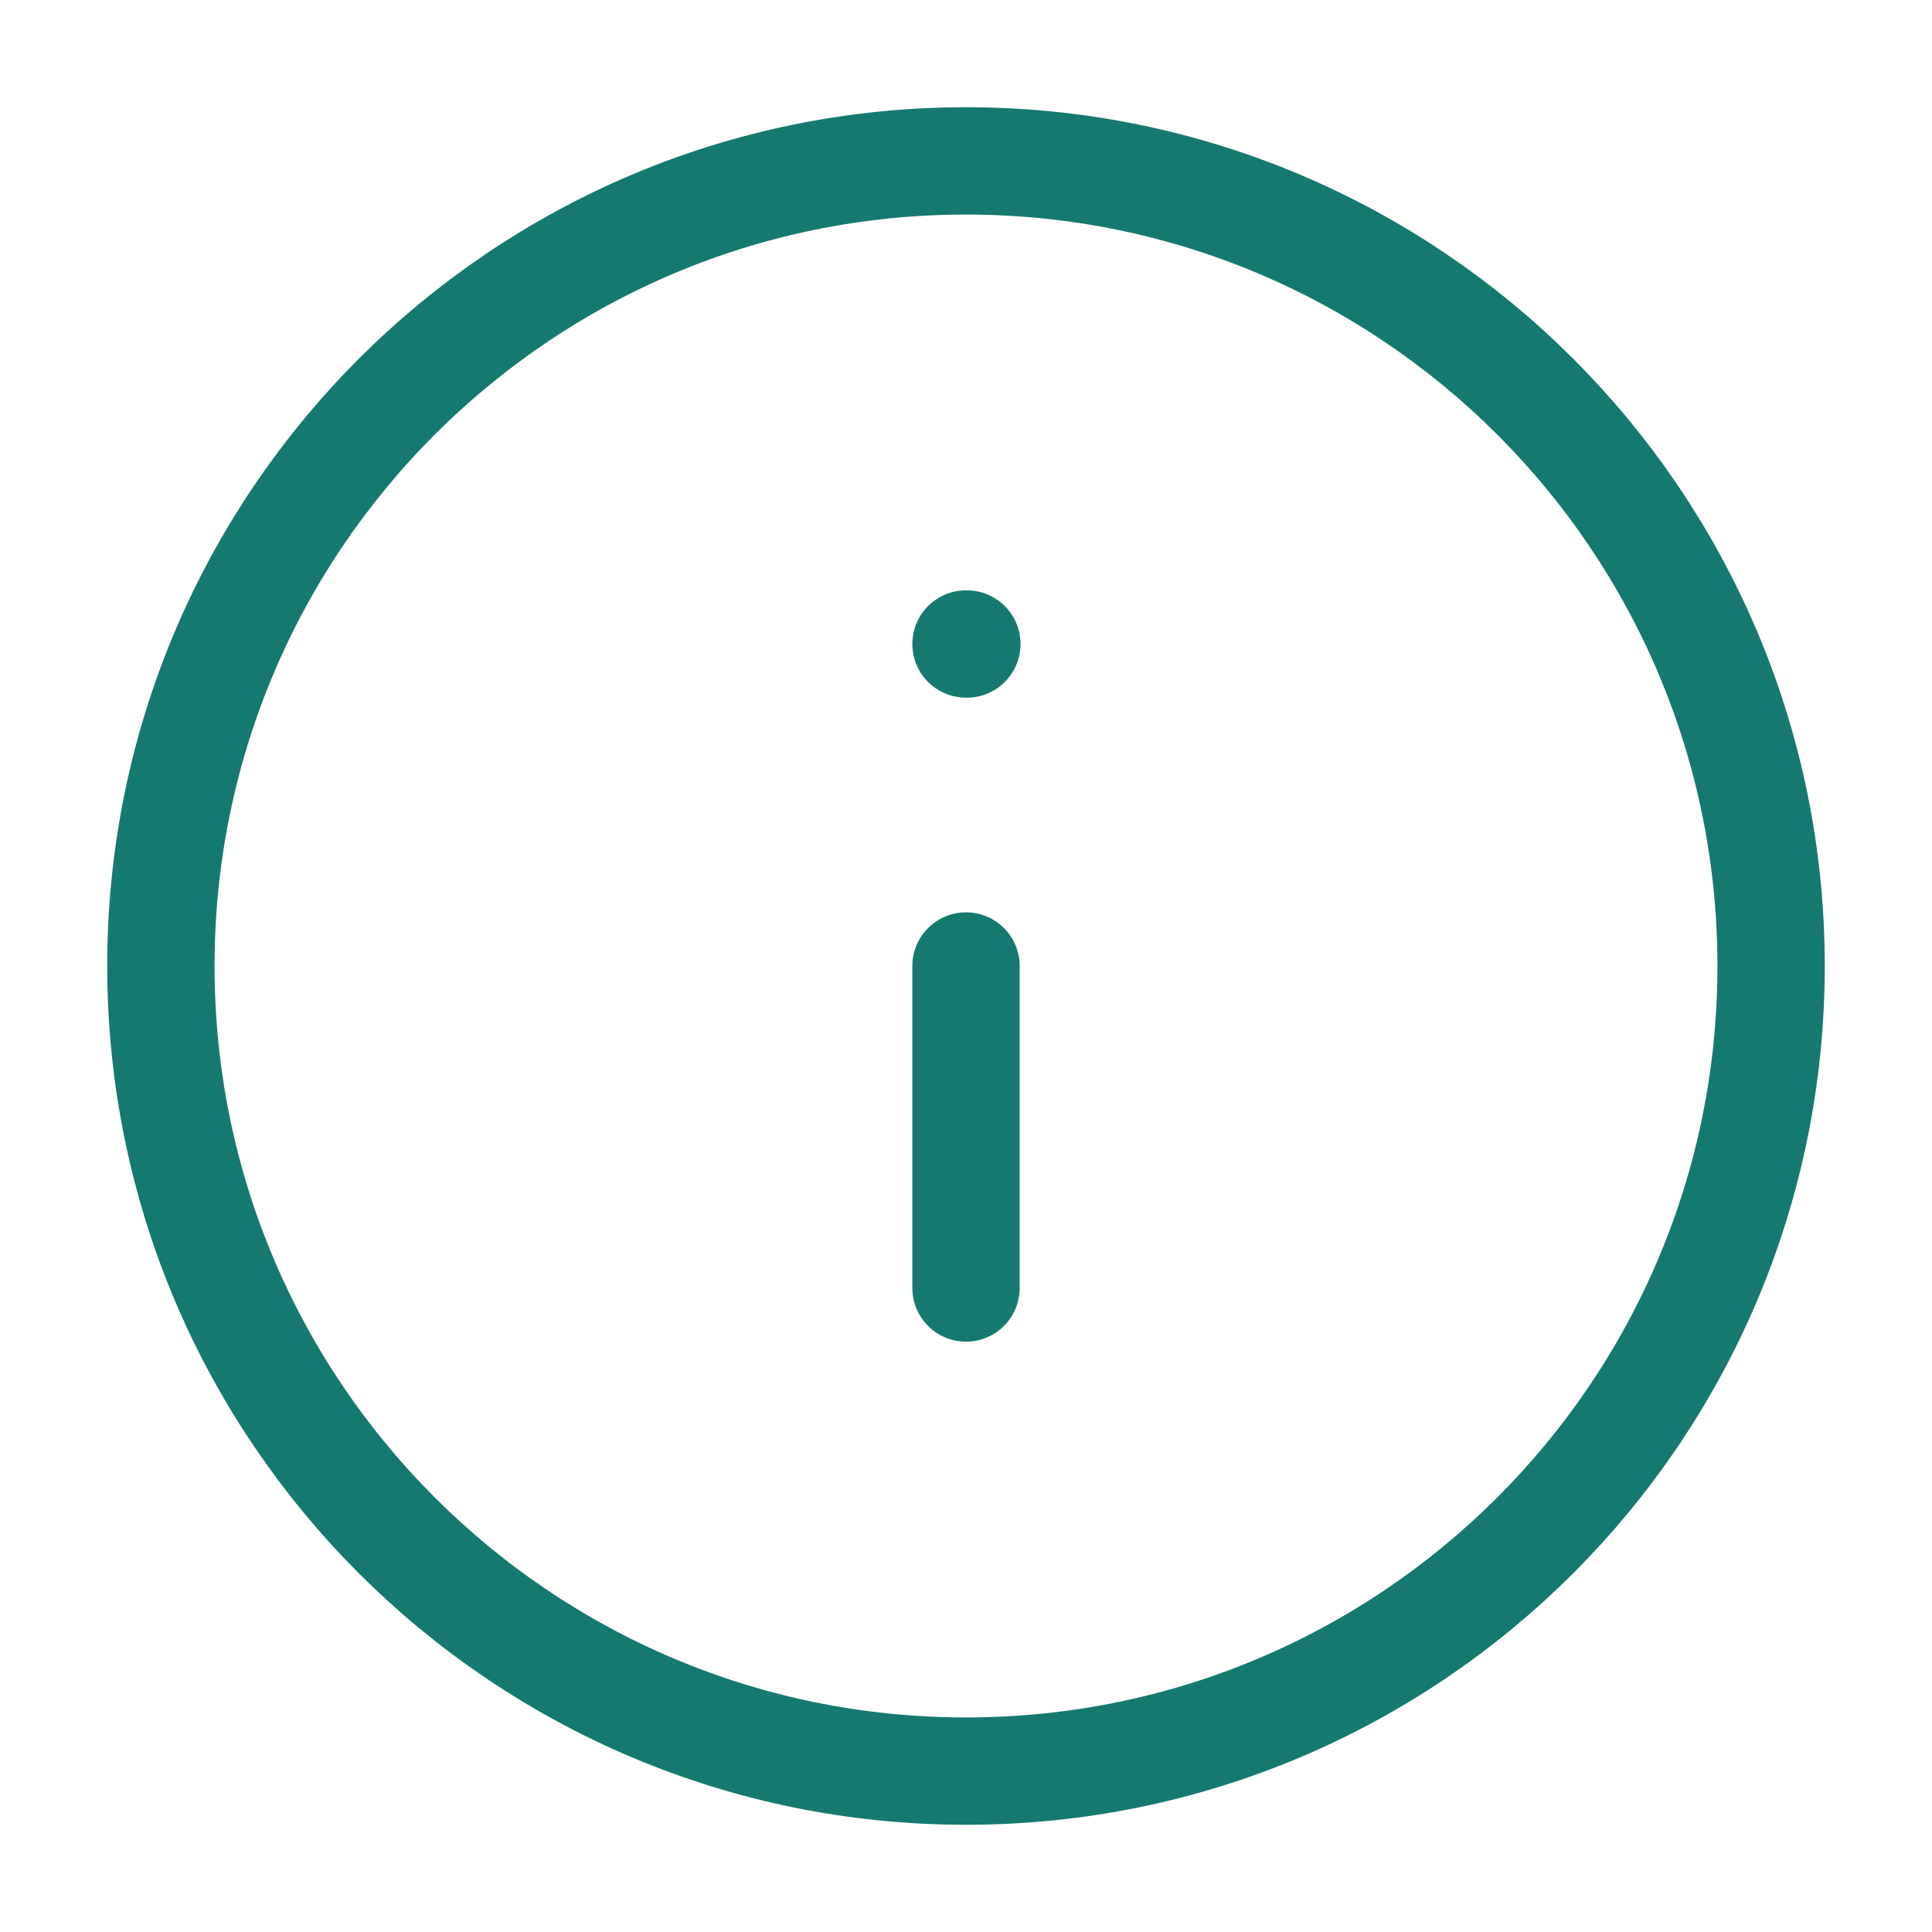
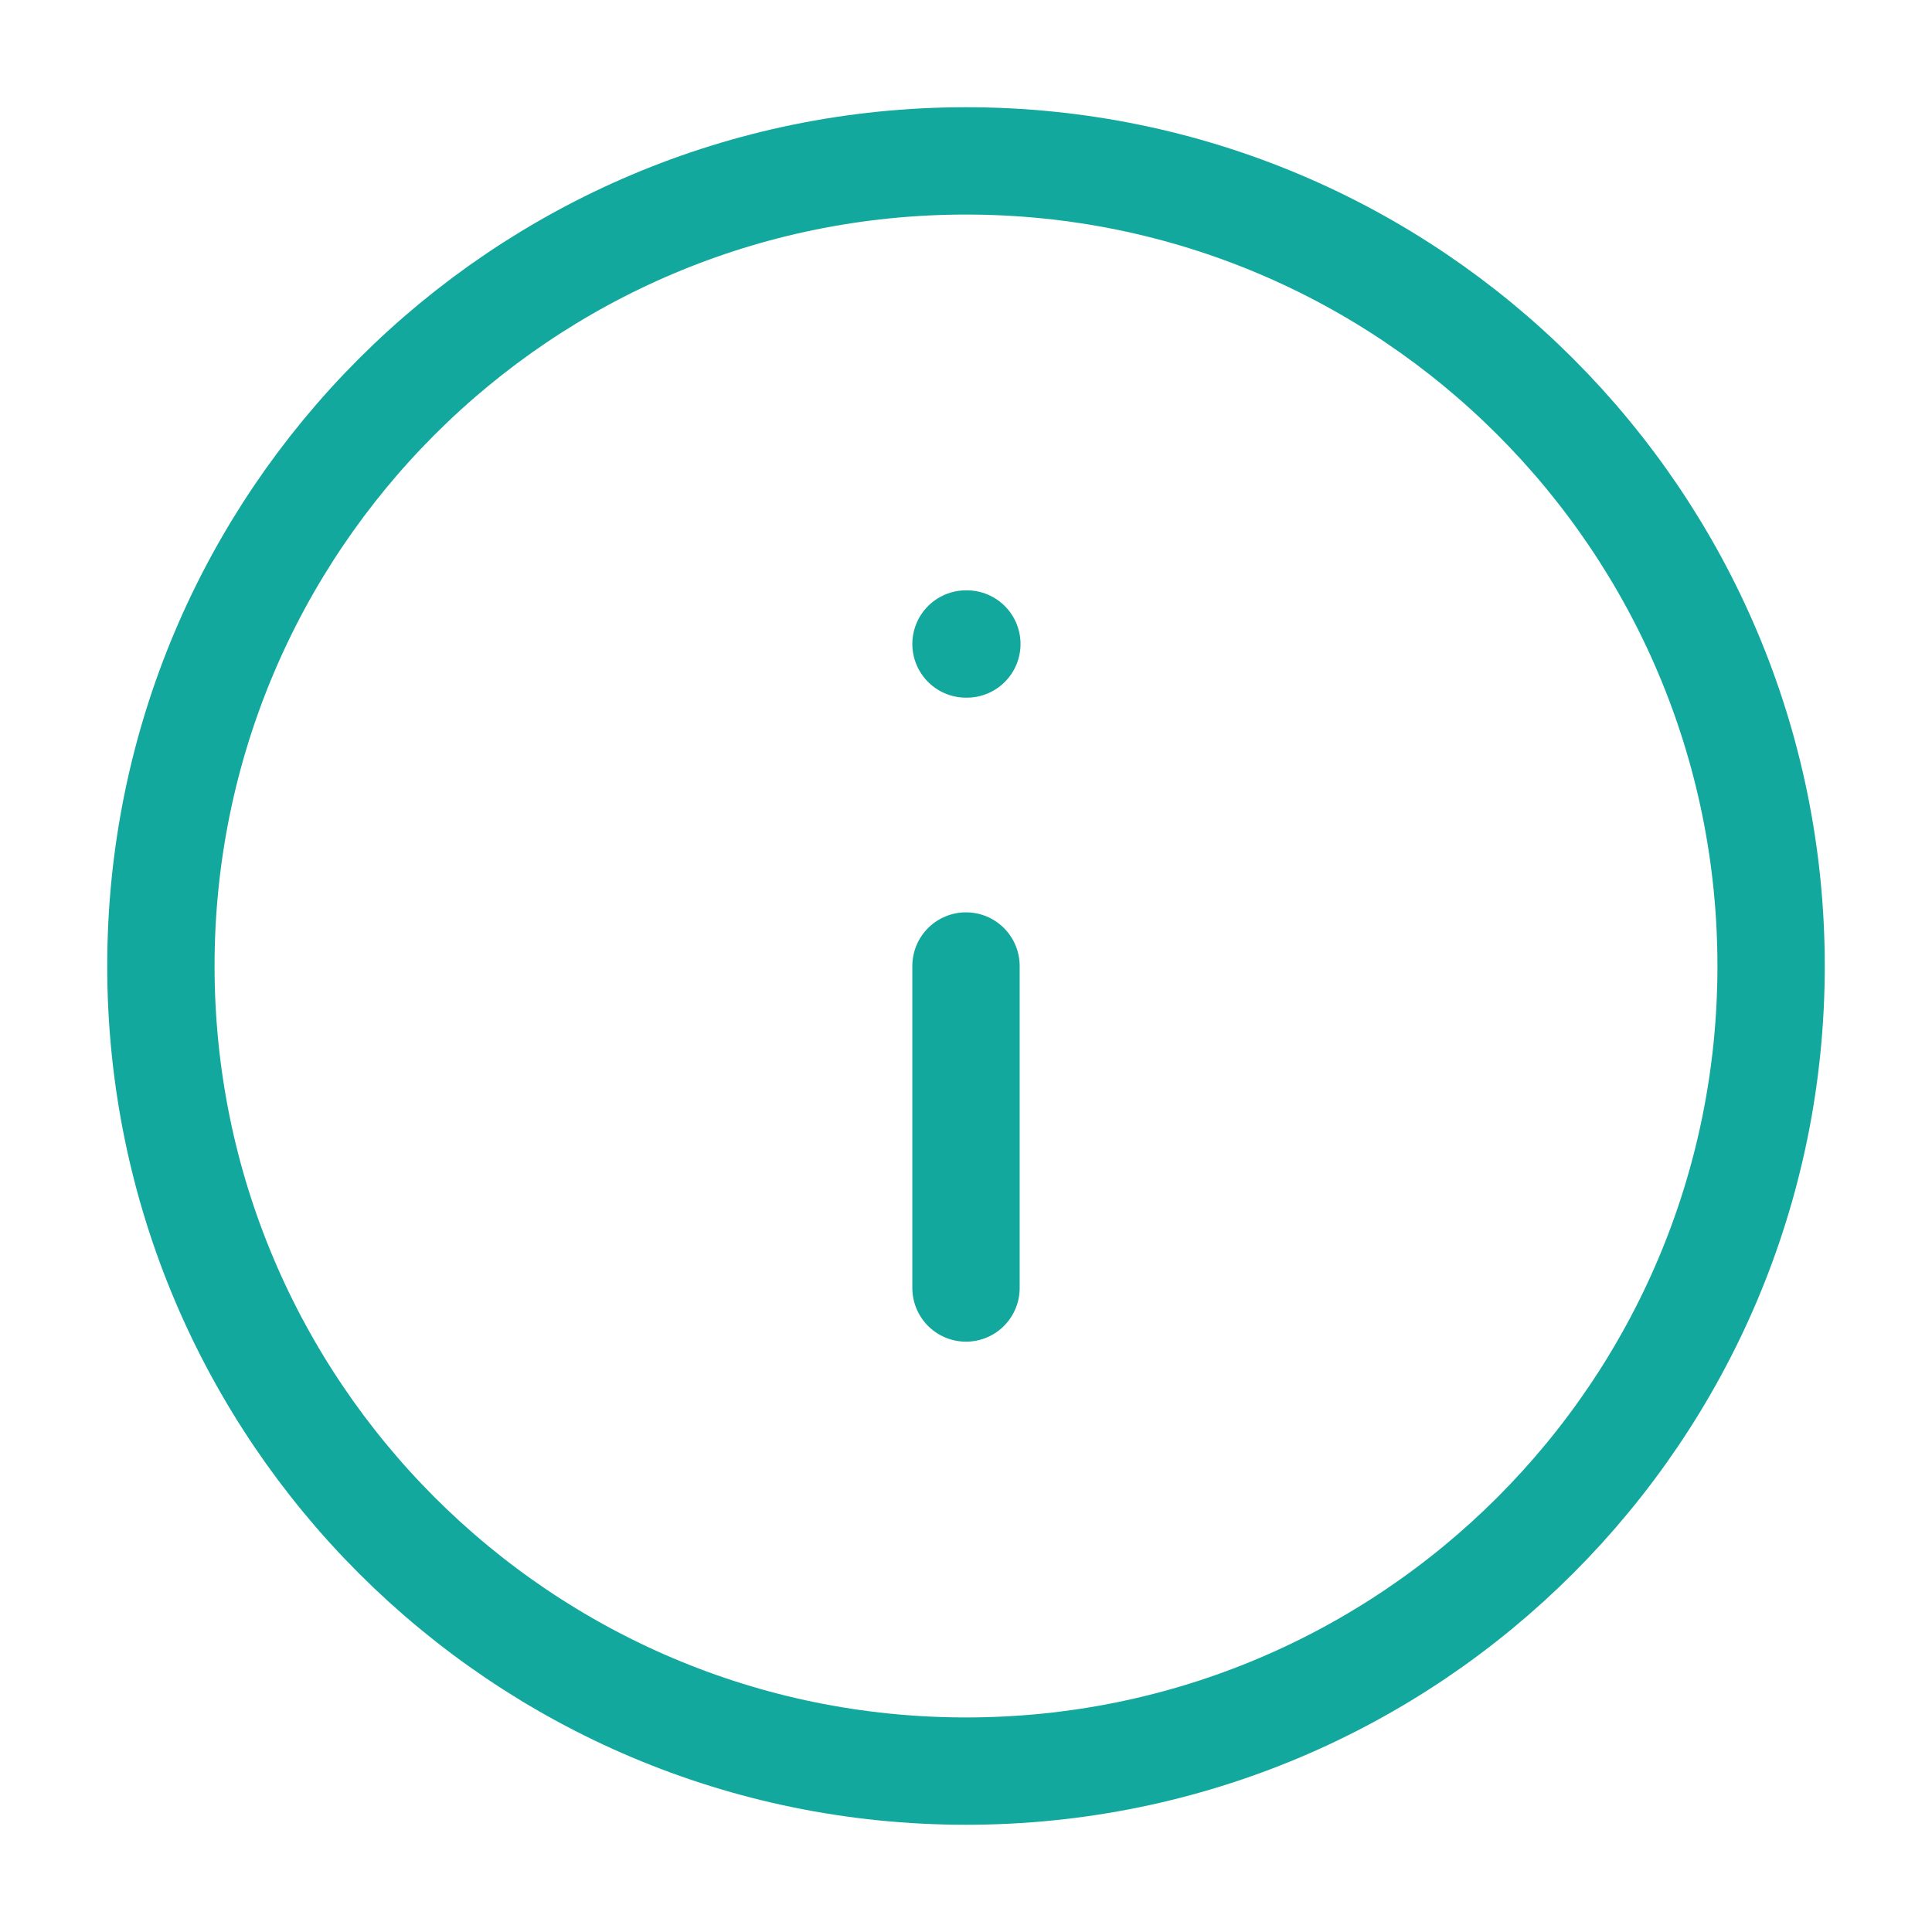
<svg xmlns="http://www.w3.org/2000/svg" preserveAspectRatio="none" overflow="visible" style="display: block;" width="18" height="18" viewBox="0 0 18 18" fill="none">
  <g id="info">
-     <path id="Vector" d="M9 12V9M9 6H9.008M16.501 9C16.501 13.143 13.143 16.501 9 16.501C4.858 16.501 1.499 13.143 1.499 9C1.499 4.858 4.858 1.499 9 1.499C13.143 1.499 16.501 4.858 16.501 9Z" stroke-linecap="round" stroke="#16796F" />
+     <path id="Vector" d="M9 12V9M9 6H9.008M16.501 9C16.501 13.143 13.143 16.501 9 16.501C4.858 16.501 1.499 13.143 1.499 9C1.499 4.858 4.858 1.499 9 1.499C13.143 1.499 16.501 4.858 16.501 9Z" stroke-linecap="round" stroke="#13A89E" />
  </g>
</svg>
